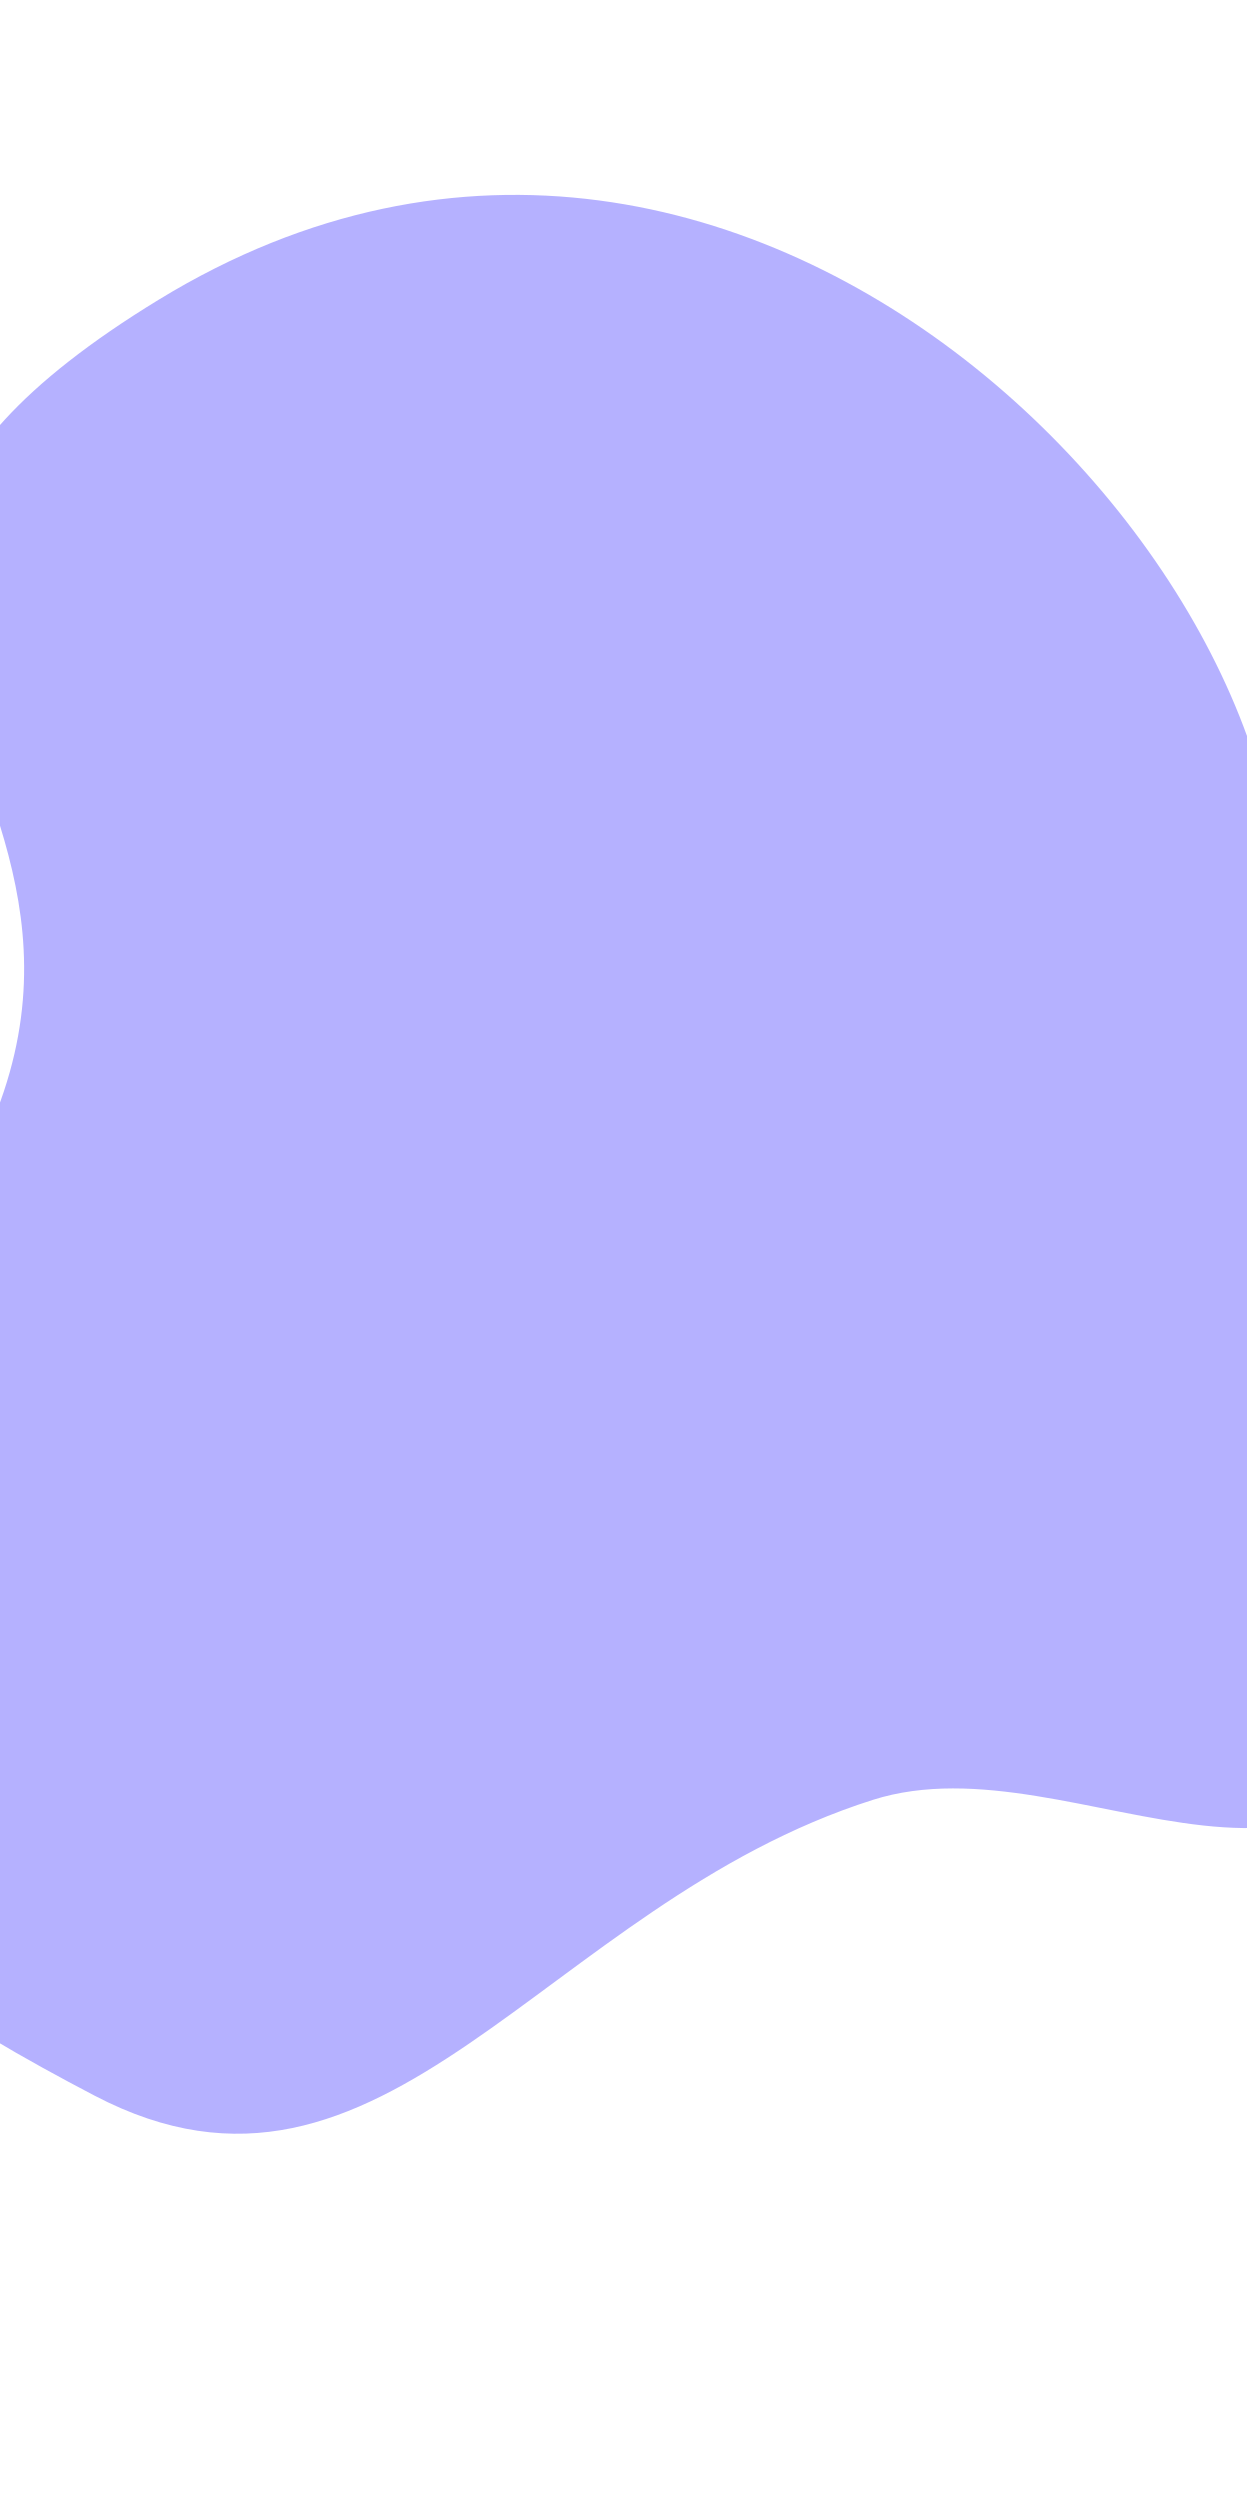
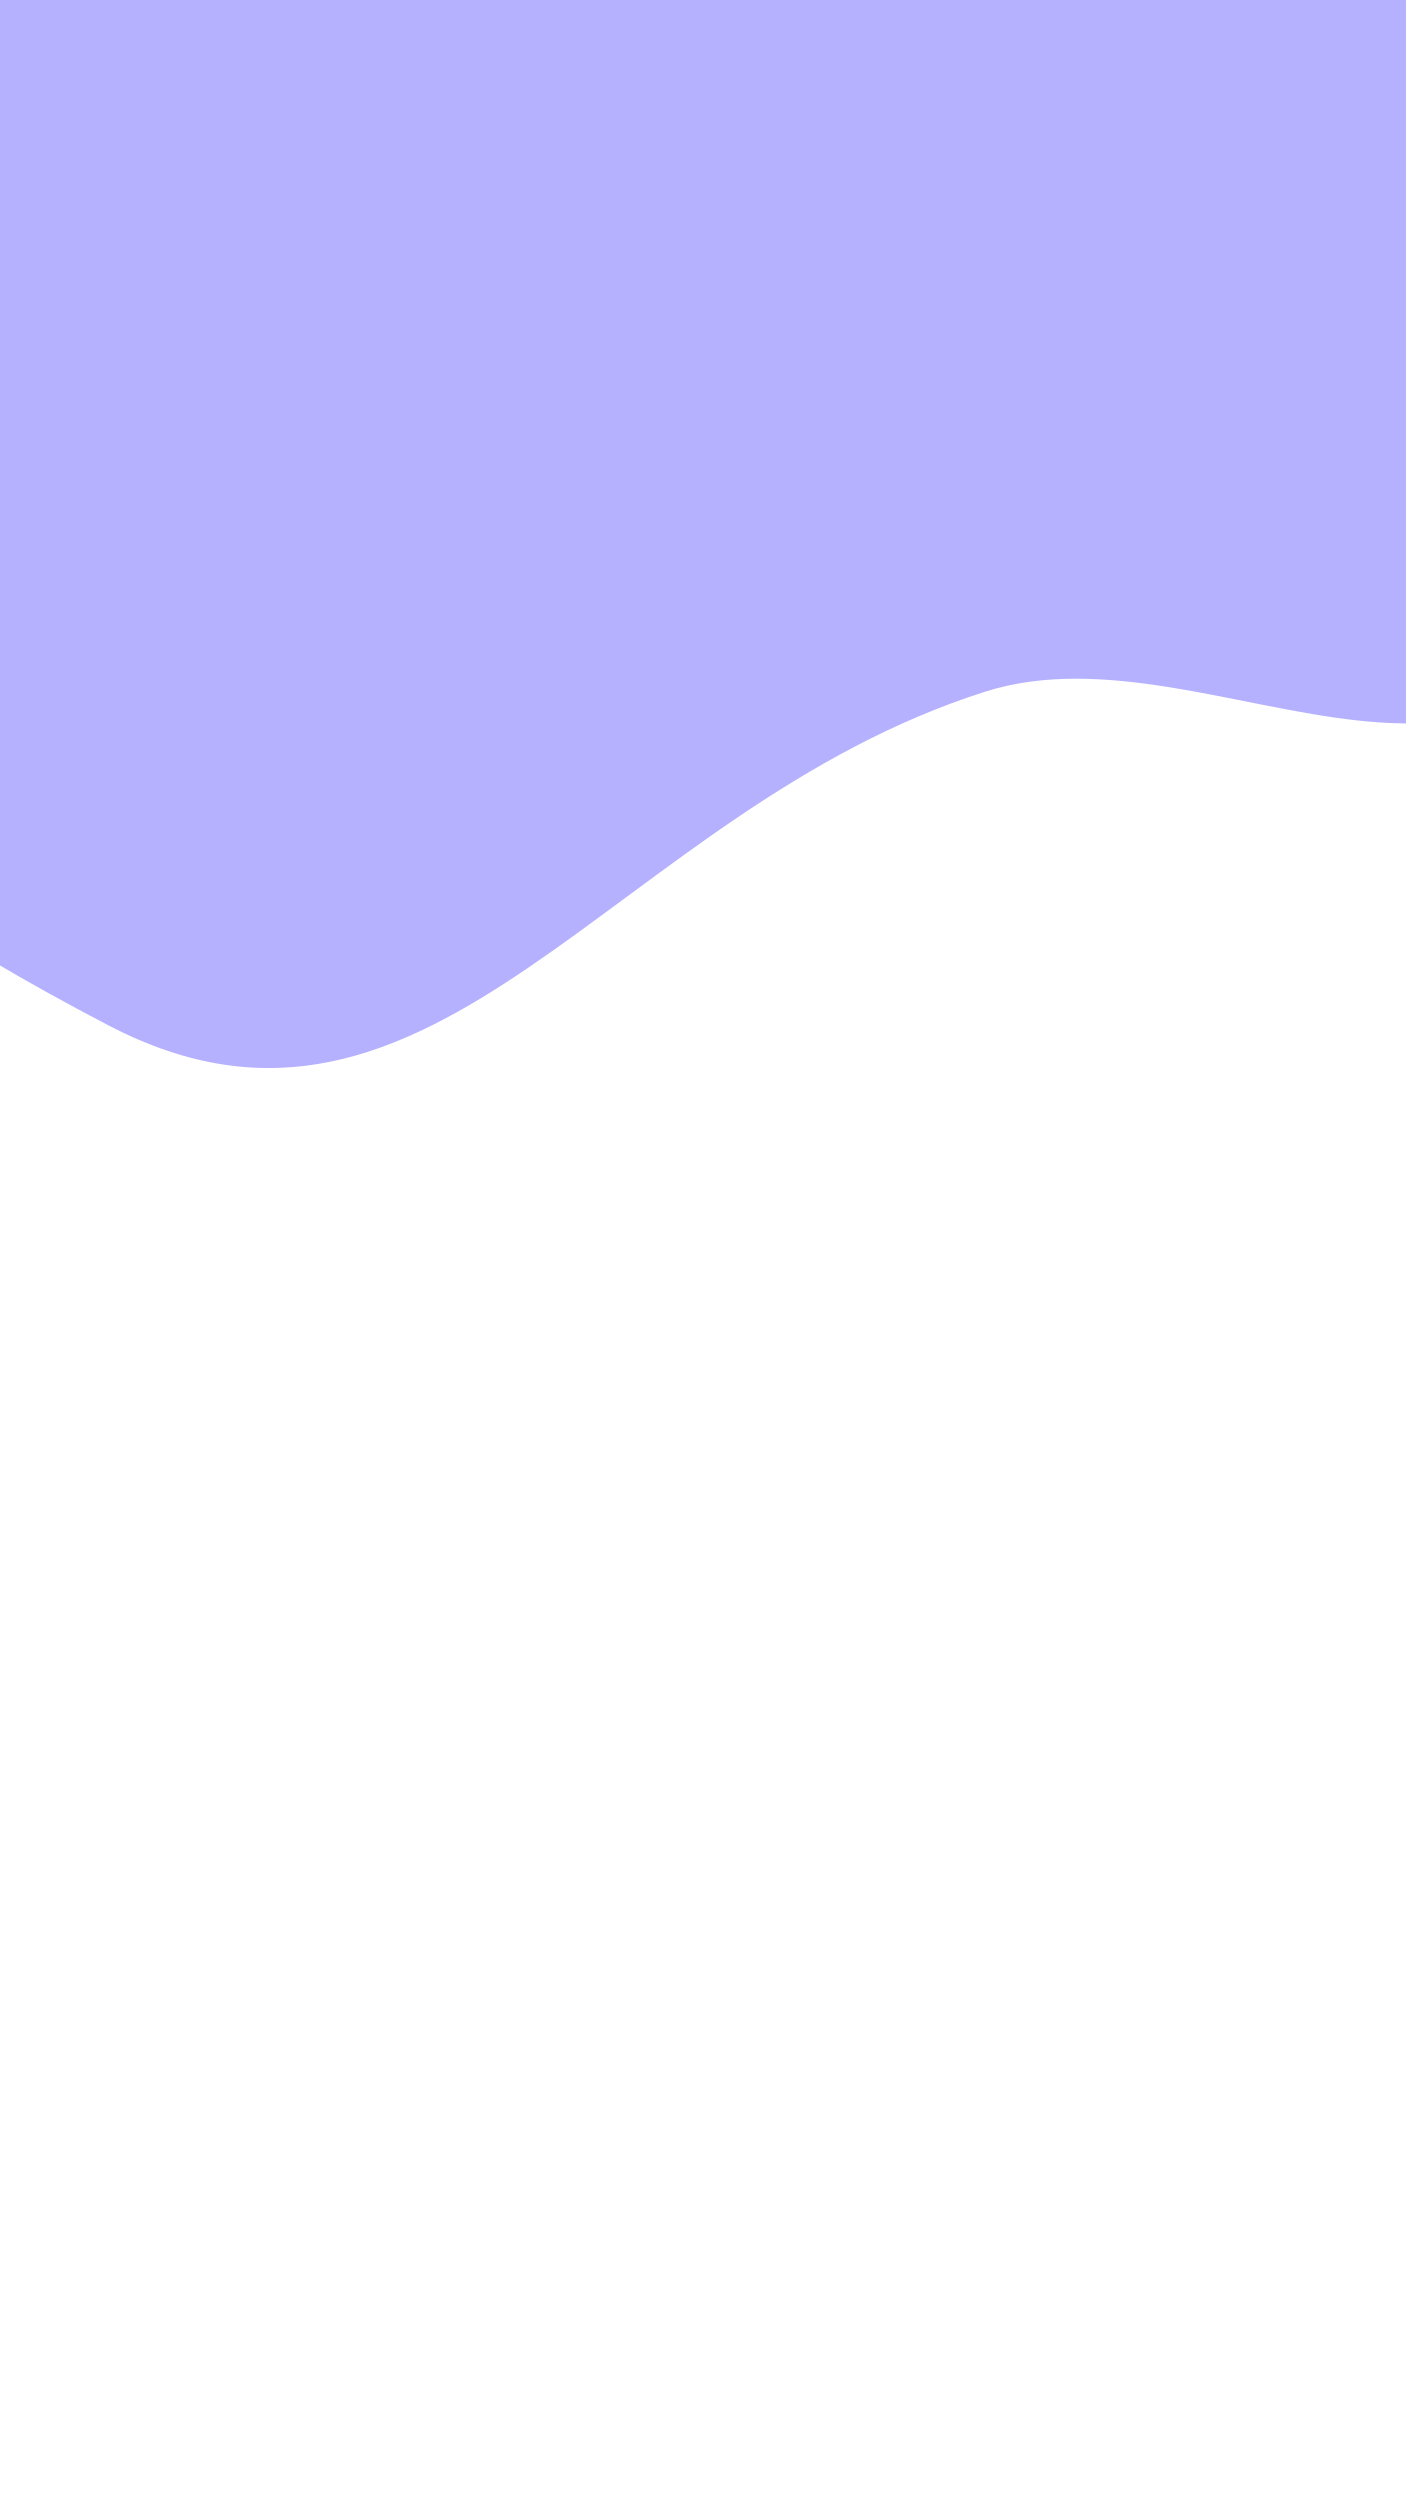
- <svg xmlns="http://www.w3.org/2000/svg" width="375" height="752" viewBox="0 0 375 752" fill="none">
-   <path d="M-37.558 392.139C-149.509 521.753 -54.862 586.795 28.465 630.382C115.582 675.952 163.388 572.894 262.546 541.404C324.573 521.706 406.864 597.586 439.178 493.677C471.492 389.768 353.393 411.429 382.069 298.513C410.746 185.597 228.263 -20.171 47.73 90.158C-119.509 192.364 92.643 241.393 -37.558 392.139Z" fill="#B5B1FF" />
+ <svg xmlns="http://www.w3.org/2000/svg" width="375" height="667" viewBox="0 0 375 667" fill="none">
+   <path d="M-37.212 35.262C-149.162 164.877 -54.515 229.918 28.811 273.505C115.928 319.075 163.735 216.017 262.893 184.527C324.919 164.83 407.21 240.709 439.524 136.8C471.839 32.892 353.739 54.552 382.416 -58.364C411.092 -171.28 228.609 -377.048 48.077 -266.718C-119.163 -164.513 92.99 -115.484 -37.212 35.262Z" fill="#B5B1FF" />
</svg>
